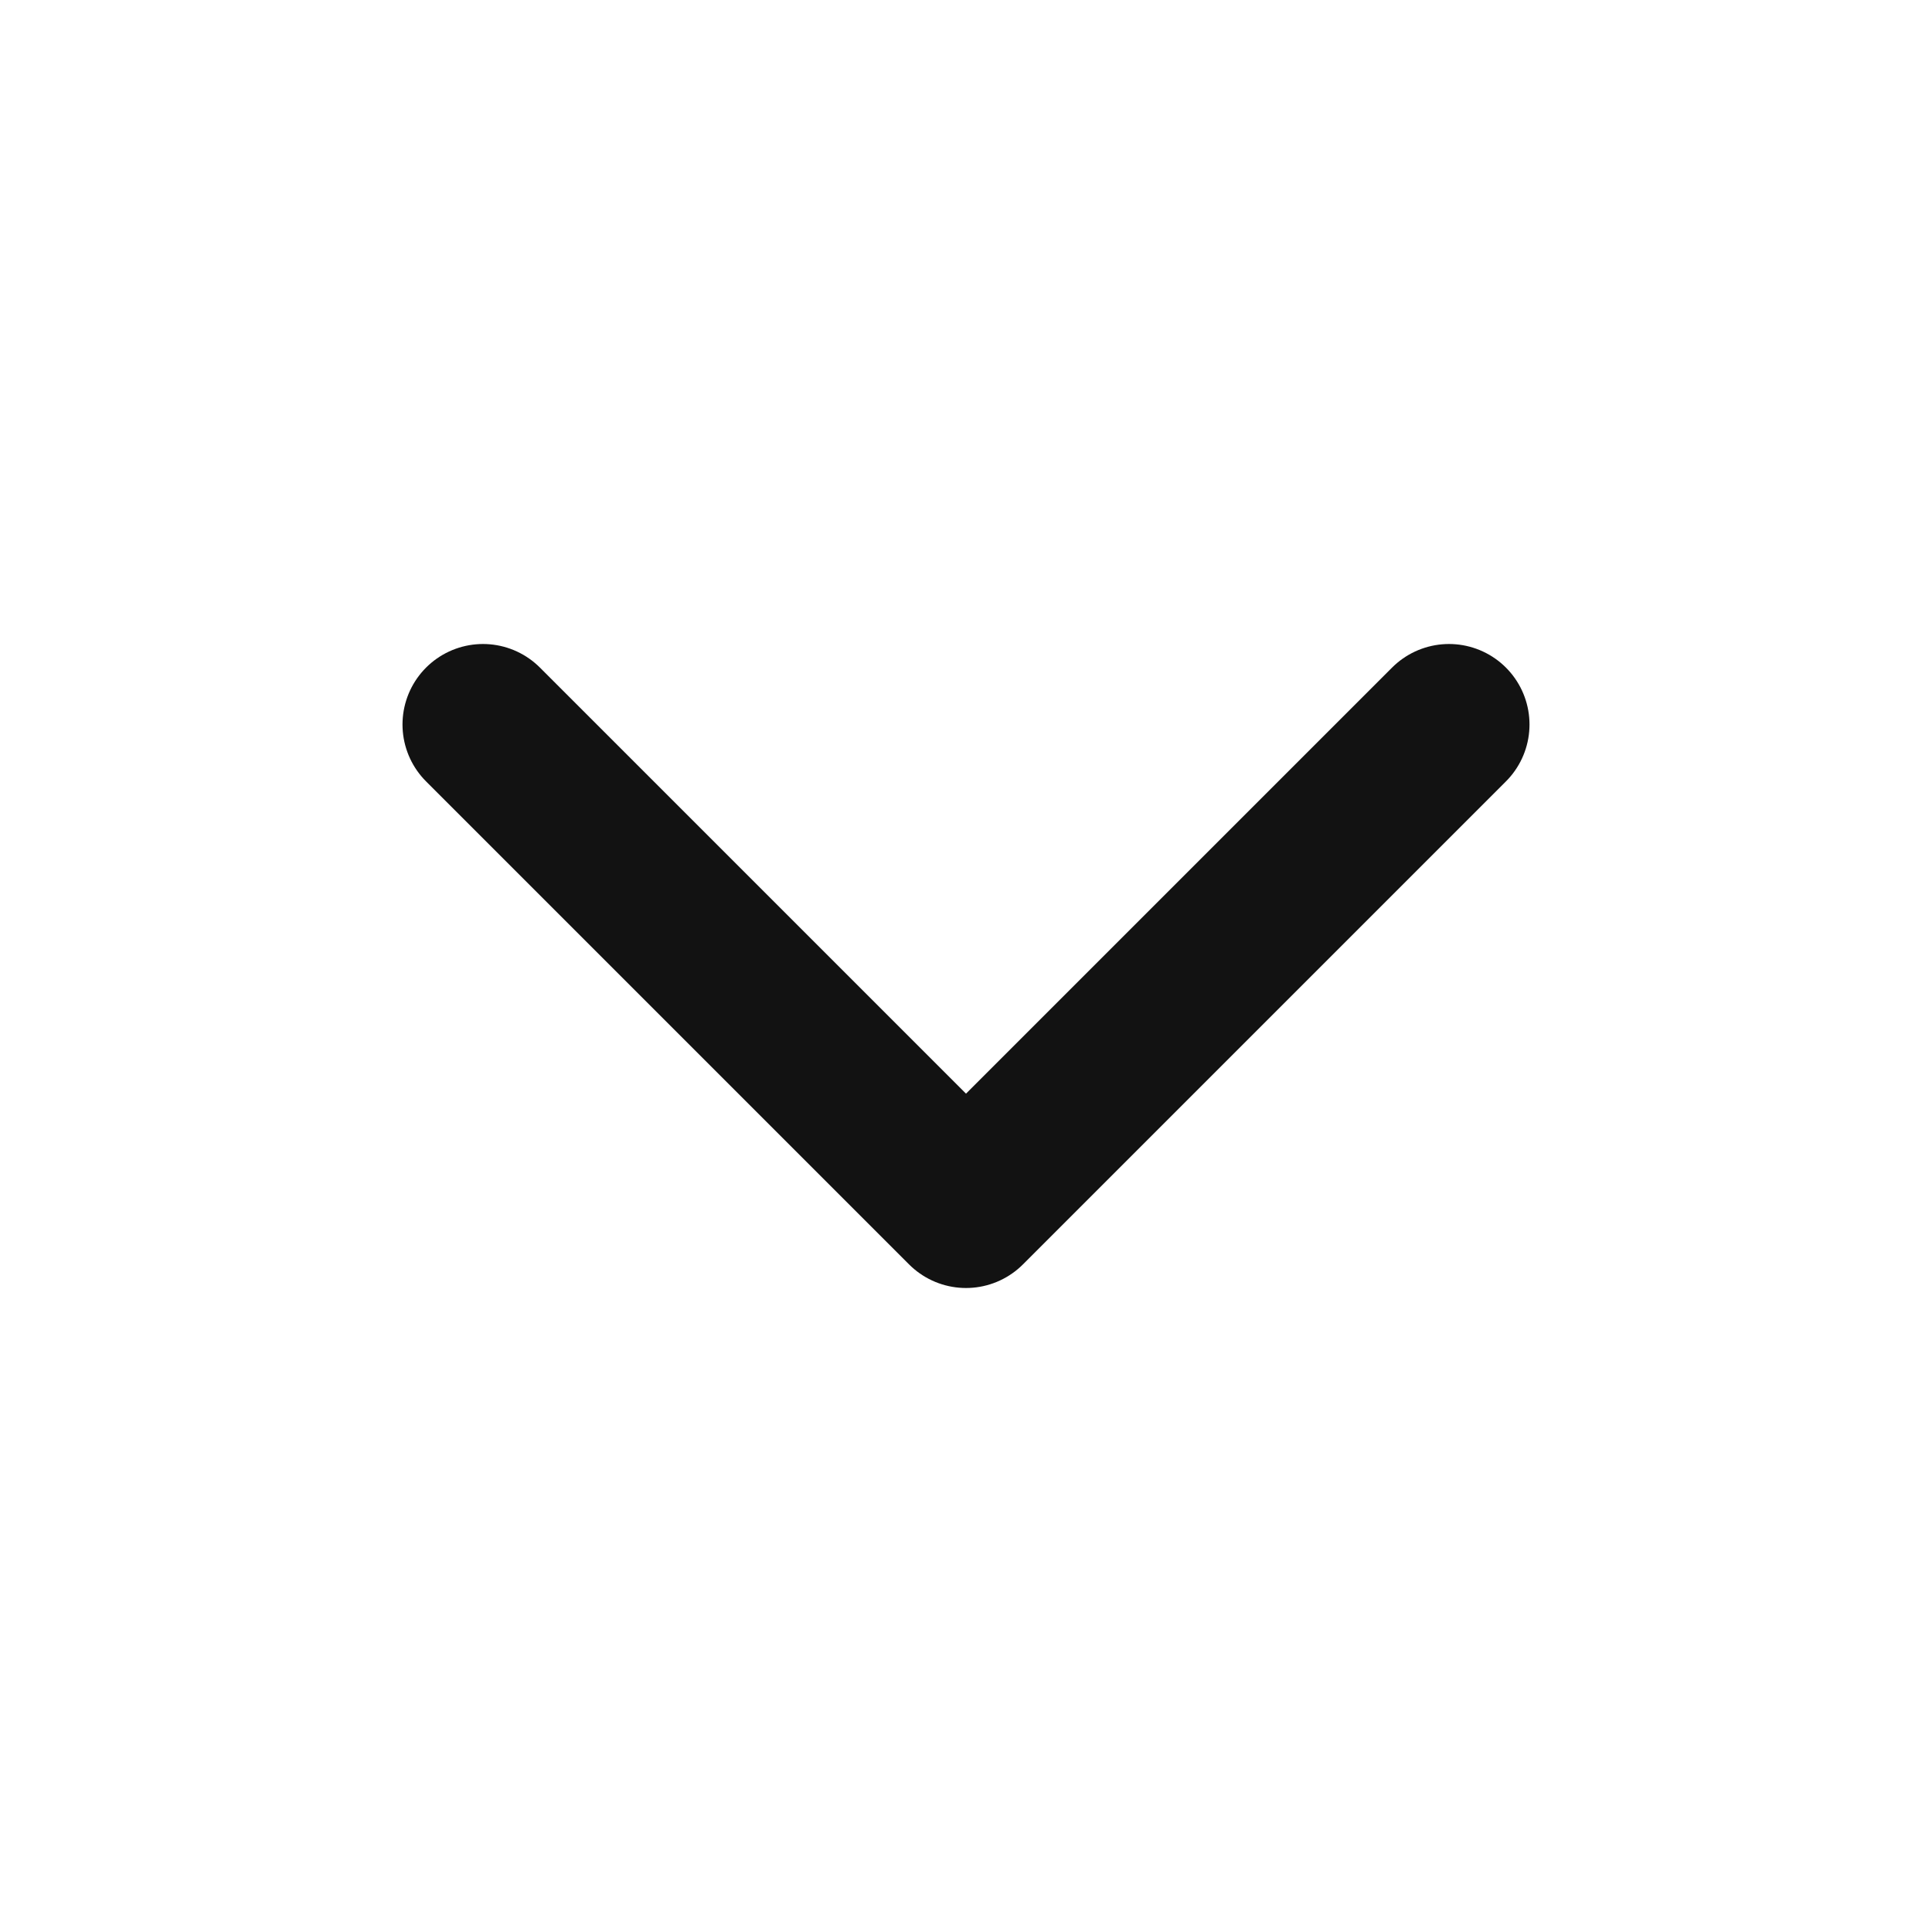
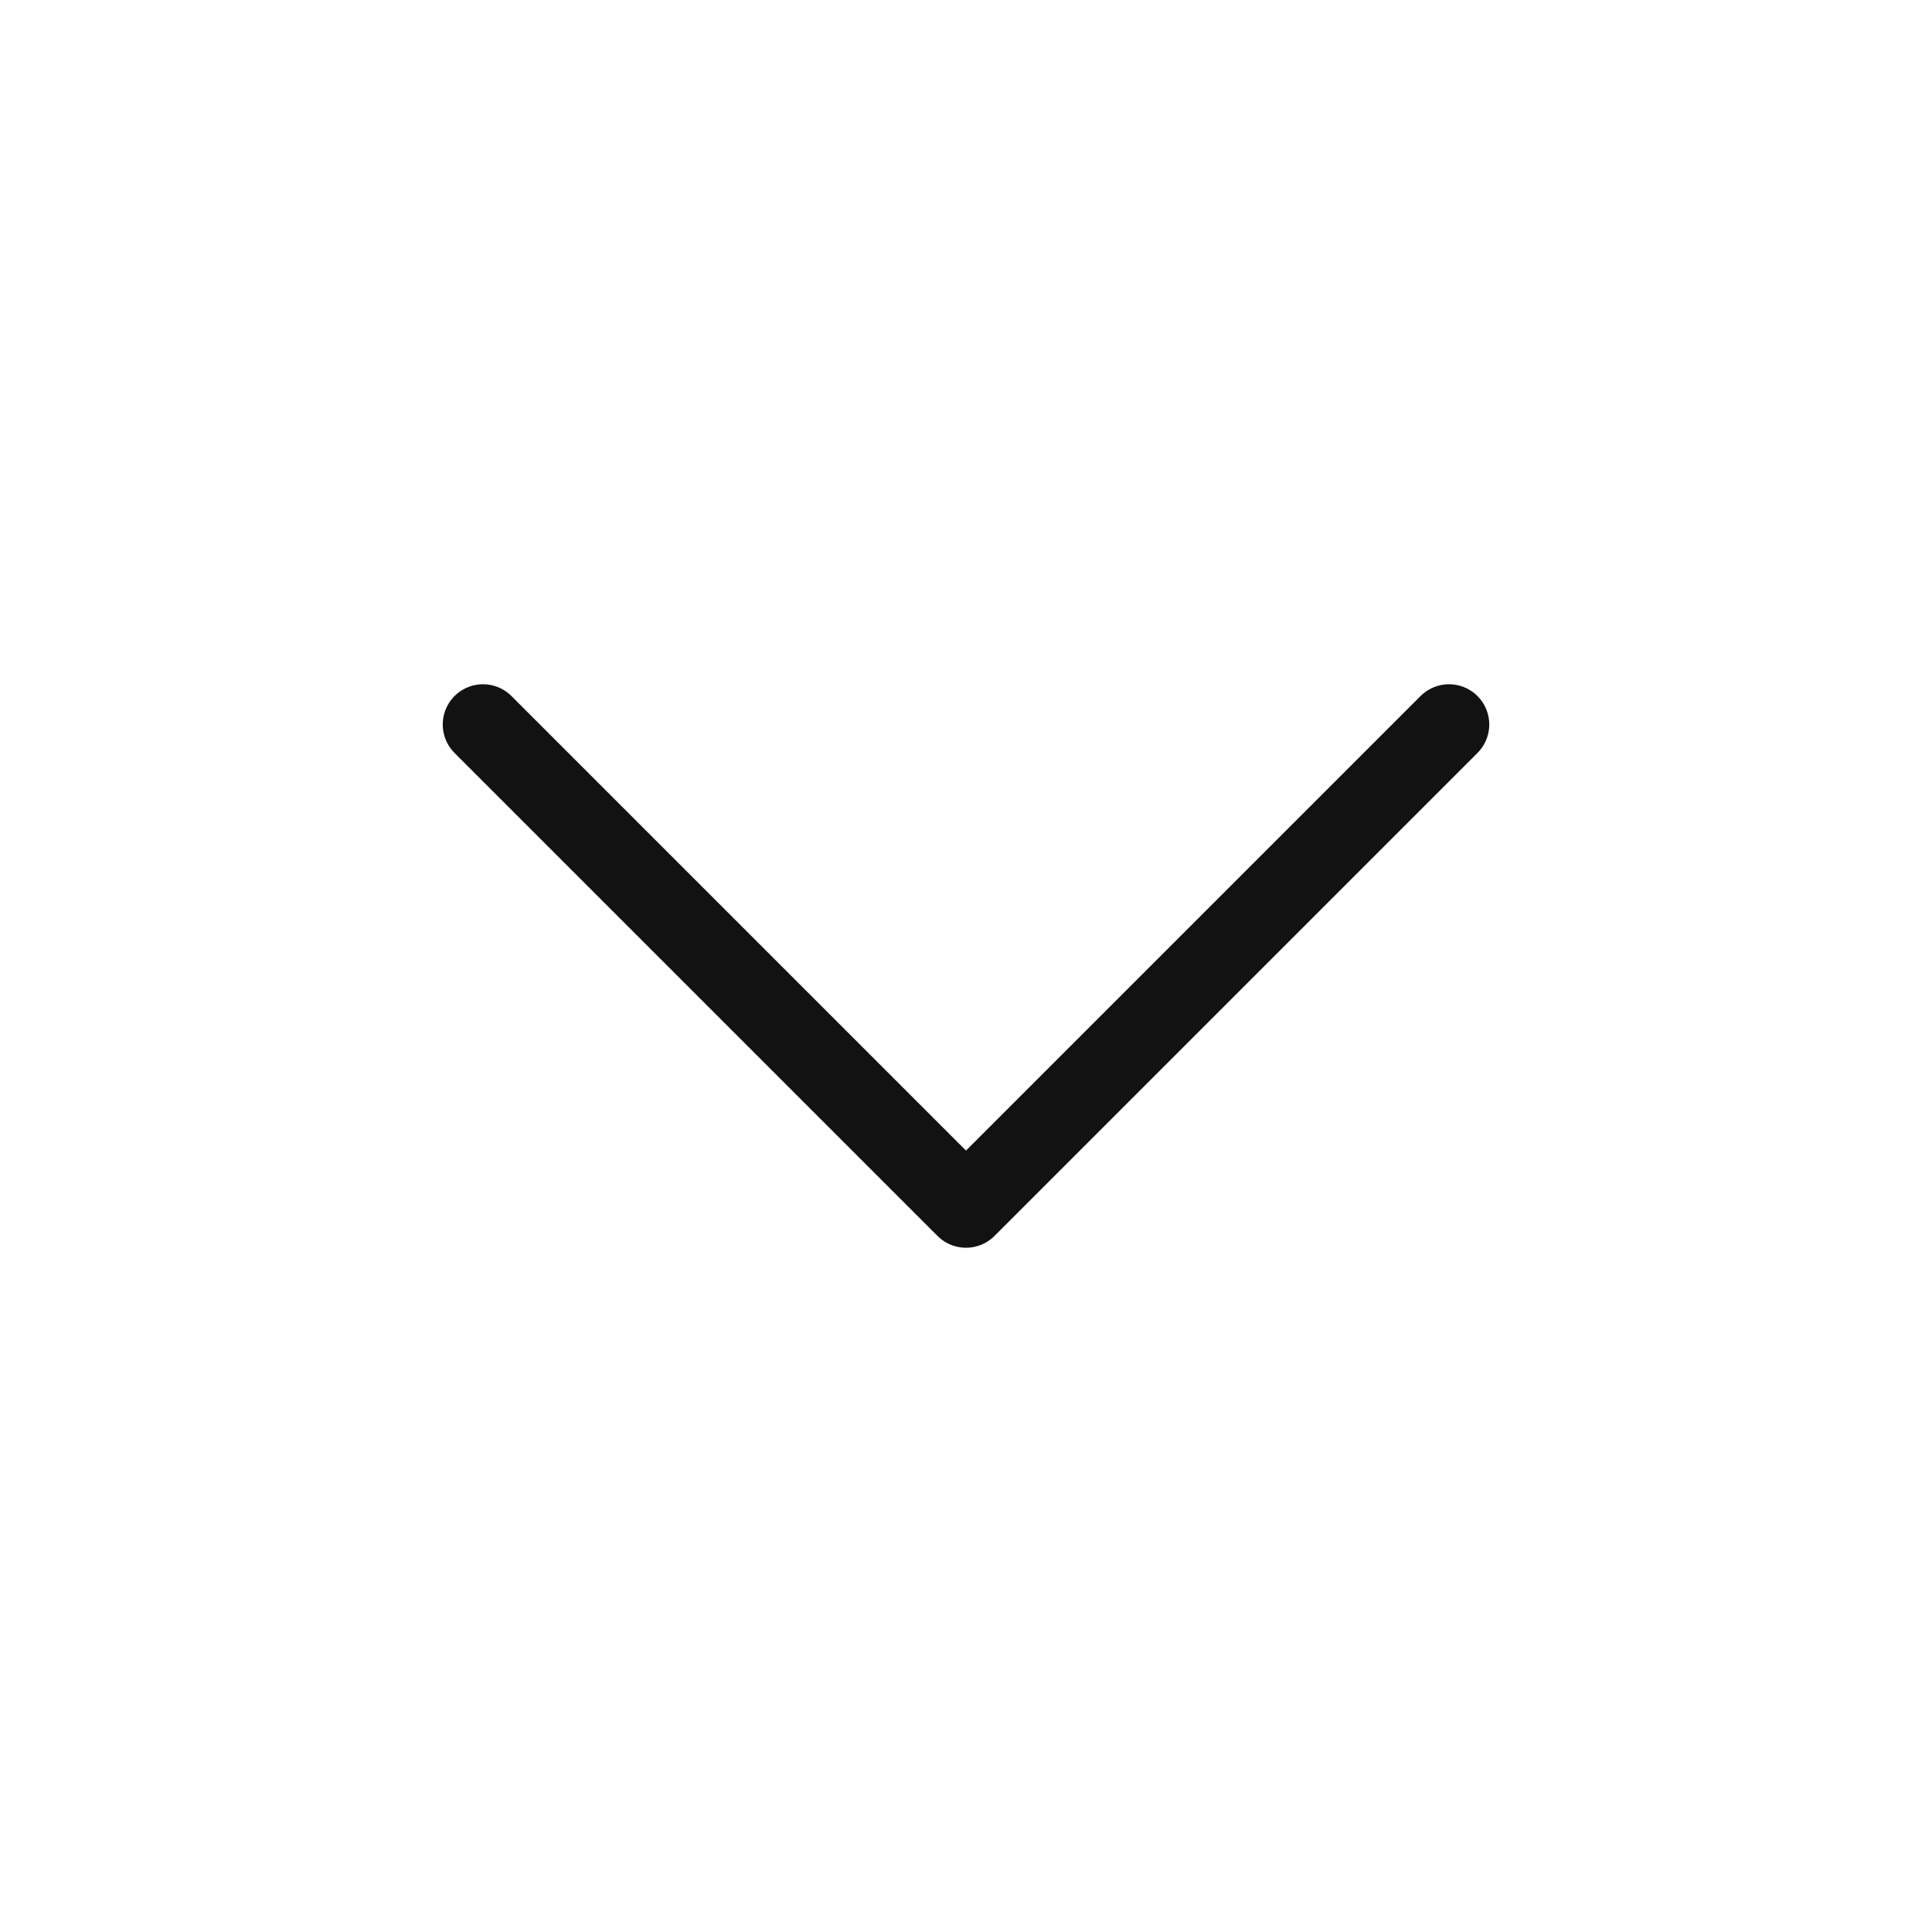
<svg xmlns="http://www.w3.org/2000/svg" width="24" height="24" viewBox="0 0 24 24" fill="none">
-   <path d="M6 9L12 15L18 9" stroke="#121212" stroke-width="2" stroke-linecap="round" stroke-linejoin="round" />
+   <path d="M6 9L12 15L18 9" stroke="#121212" strokeWidth="2" stroke-linecap="round" stroke-linejoin="round" />
</svg>
